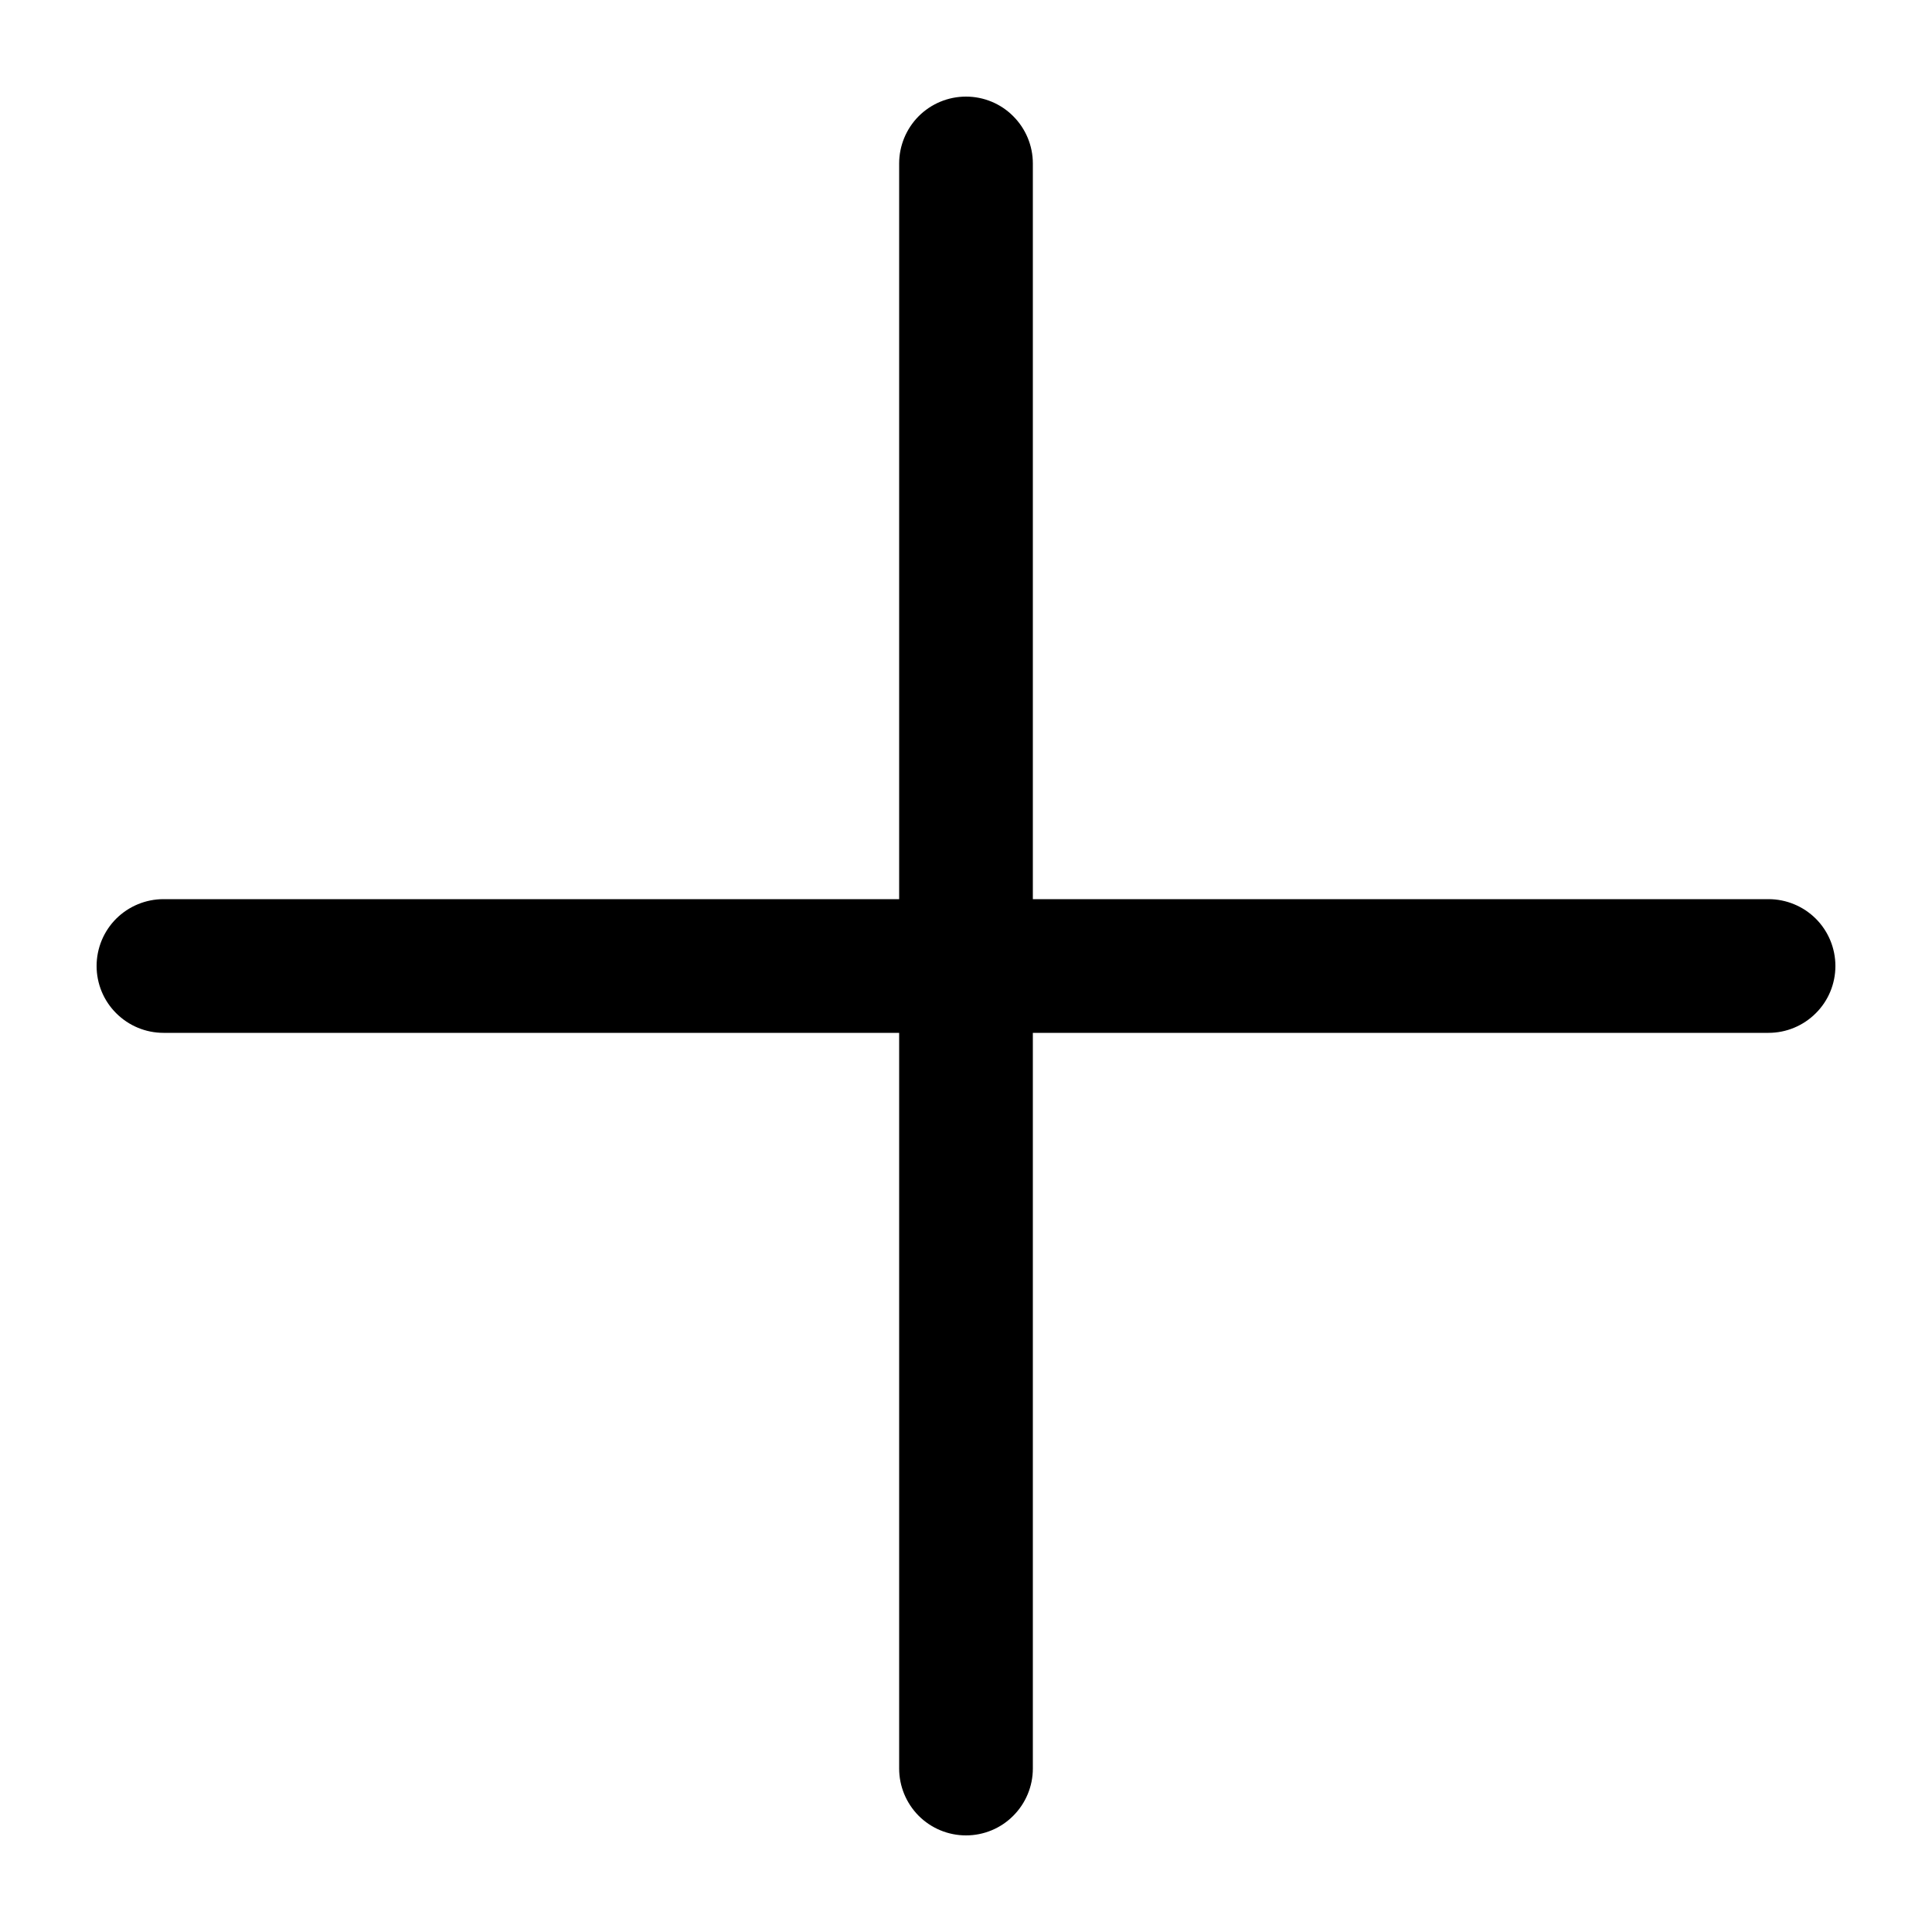
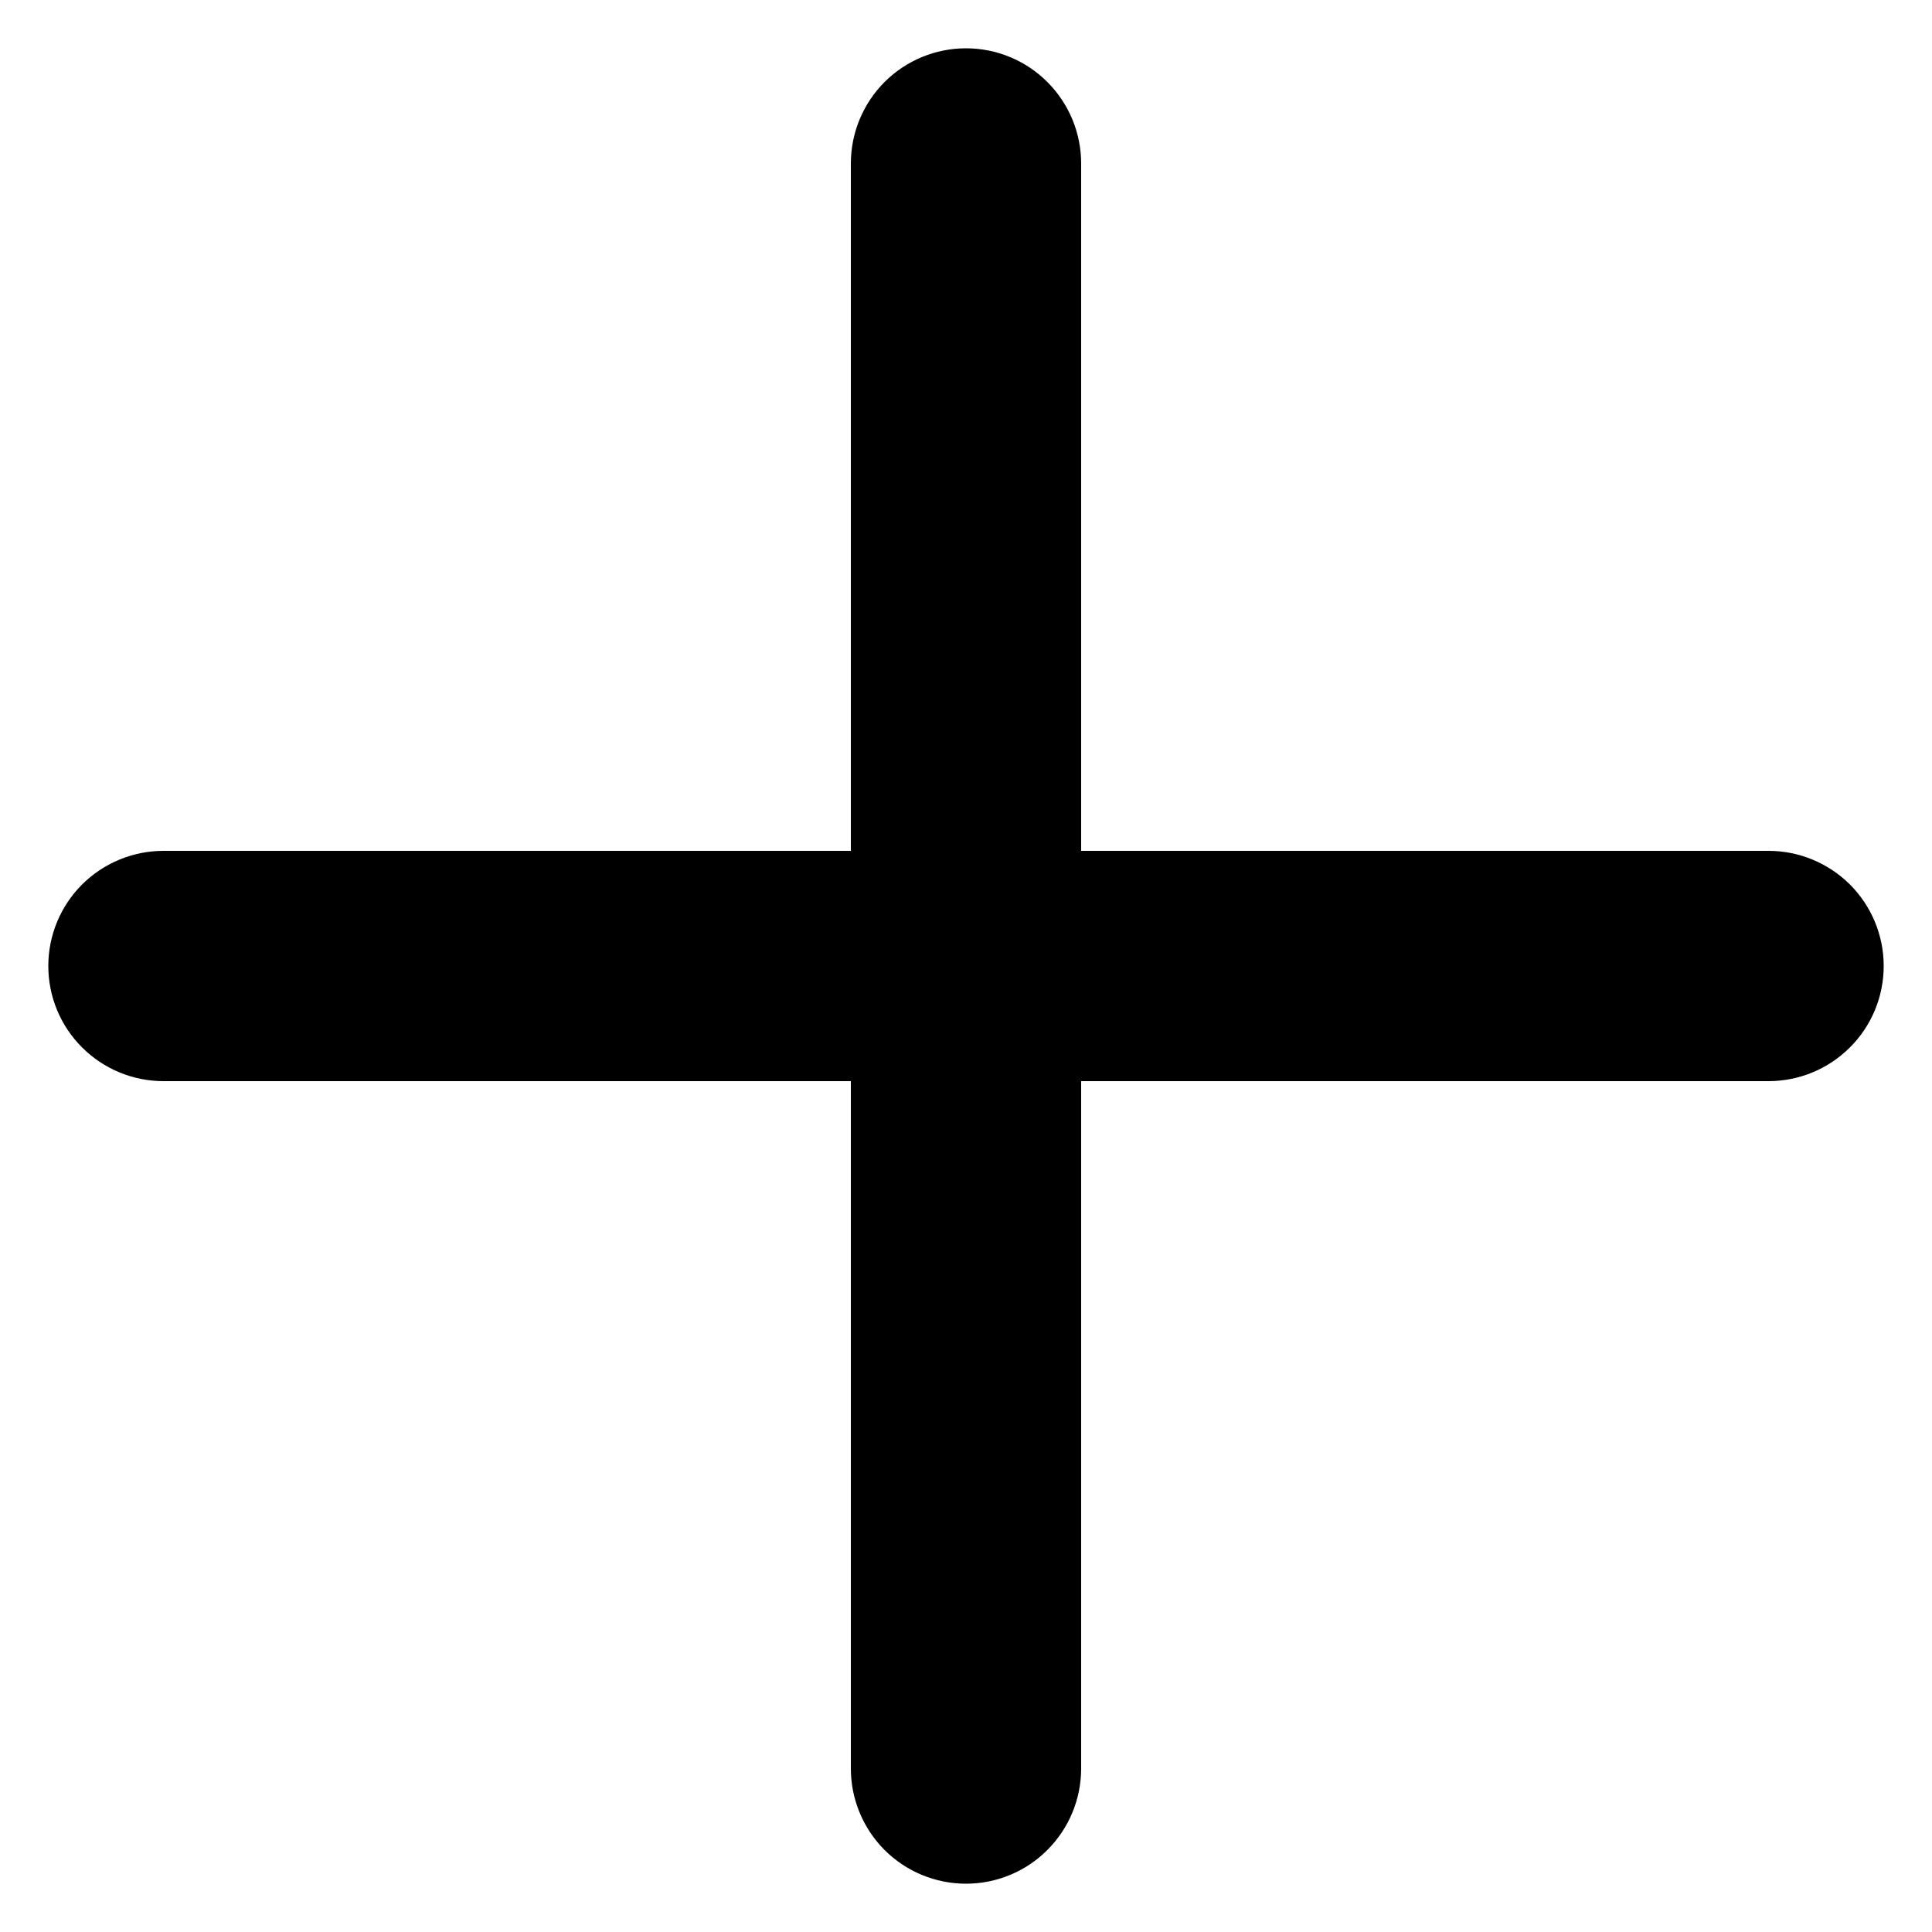
- <svg xmlns="http://www.w3.org/2000/svg" width="20" height="20" viewBox="0 0 20 20" fill="none">
-   <path d="M9.308 9.308V1.692C9.308 1.509 9.381 1.333 9.51 1.203C9.64 1.073 9.816 1 10 1C10.184 1 10.36 1.073 10.489 1.203C10.619 1.333 10.692 1.509 10.692 1.692V9.308H18.308C18.491 9.308 18.667 9.381 18.797 9.51C18.927 9.64 19 9.816 19 10C19 10.184 18.927 10.36 18.797 10.489C18.667 10.619 18.491 10.692 18.308 10.692H10.692V18.308C10.692 18.491 10.619 18.667 10.489 18.797C10.36 18.927 10.184 19 10 19C9.816 19 9.64 18.927 9.51 18.797C9.381 18.667 9.308 18.491 9.308 18.308V10.692H1.692C1.509 10.692 1.333 10.619 1.203 10.489C1.073 10.36 1 10.184 1 10C1 9.816 1.073 9.64 1.203 9.51C1.333 9.381 1.509 9.308 1.692 9.308H9.308Z" fill="currentColor" />
+ <svg xmlns="http://www.w3.org/2000/svg" viewBox="0 0 20 20" fill="none">
+   <path d="M9.308 9.308V1.692C9.308 1.509 9.381 1.333 9.51 1.203C9.64 1.073 9.816 1 10 1C10.184 1 10.36 1.073 10.489 1.203C10.619 1.333 10.692 1.509 10.692 1.692V9.308H18.308C18.491 9.308 18.667 9.381 18.797 9.51C18.927 9.64 19 9.816 19 10C19 10.184 18.927 10.36 18.797 10.489C18.667 10.619 18.491 10.692 18.308 10.692H10.692V18.308C10.692 18.491 10.619 18.667 10.489 18.797C10.36 18.927 10.184 19 10 19C9.816 19 9.64 18.927 9.51 18.797C9.381 18.667 9.308 18.491 9.308 18.308V10.692H1.692C1.509 10.692 1.333 10.619 1.203 10.489C1.073 10.36 1 10.184 1 10C1 9.816 1.073 9.64 1.203 9.51C1.333 9.381 1.509 9.308 1.692 9.308H9.308Z" fill="currentColor" stroke="currentColor" stroke-width="1" />
</svg>
